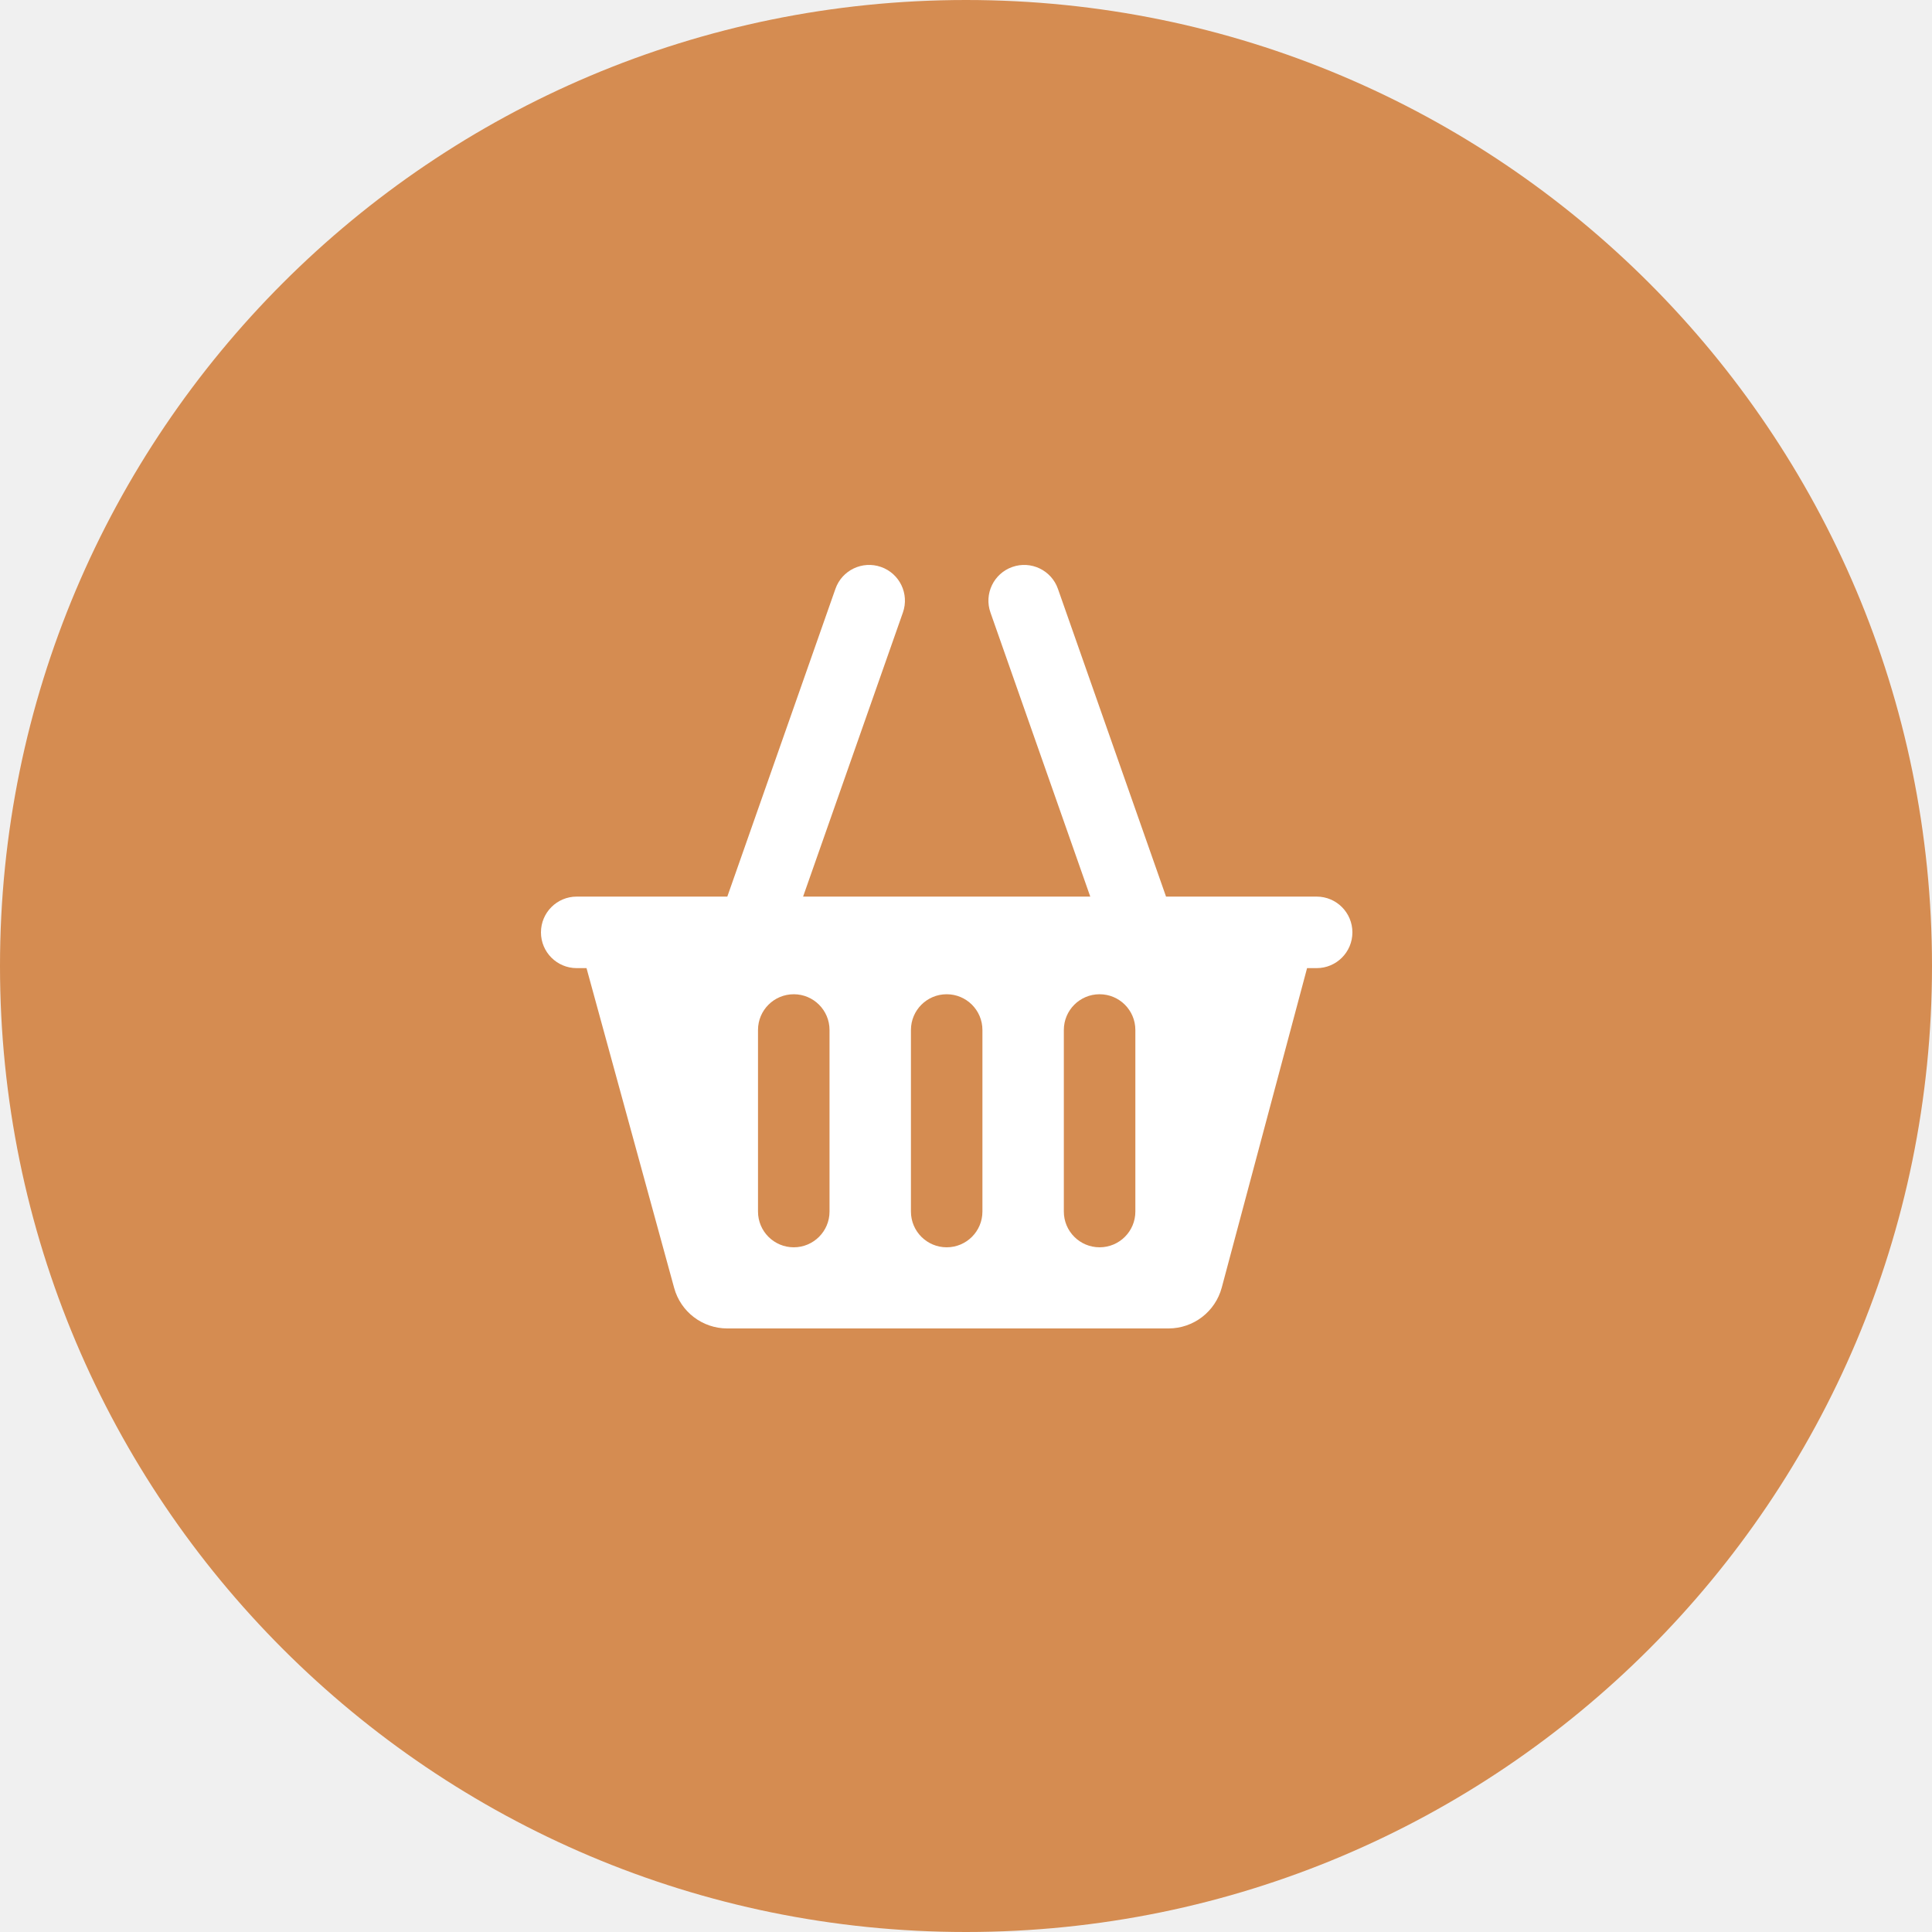
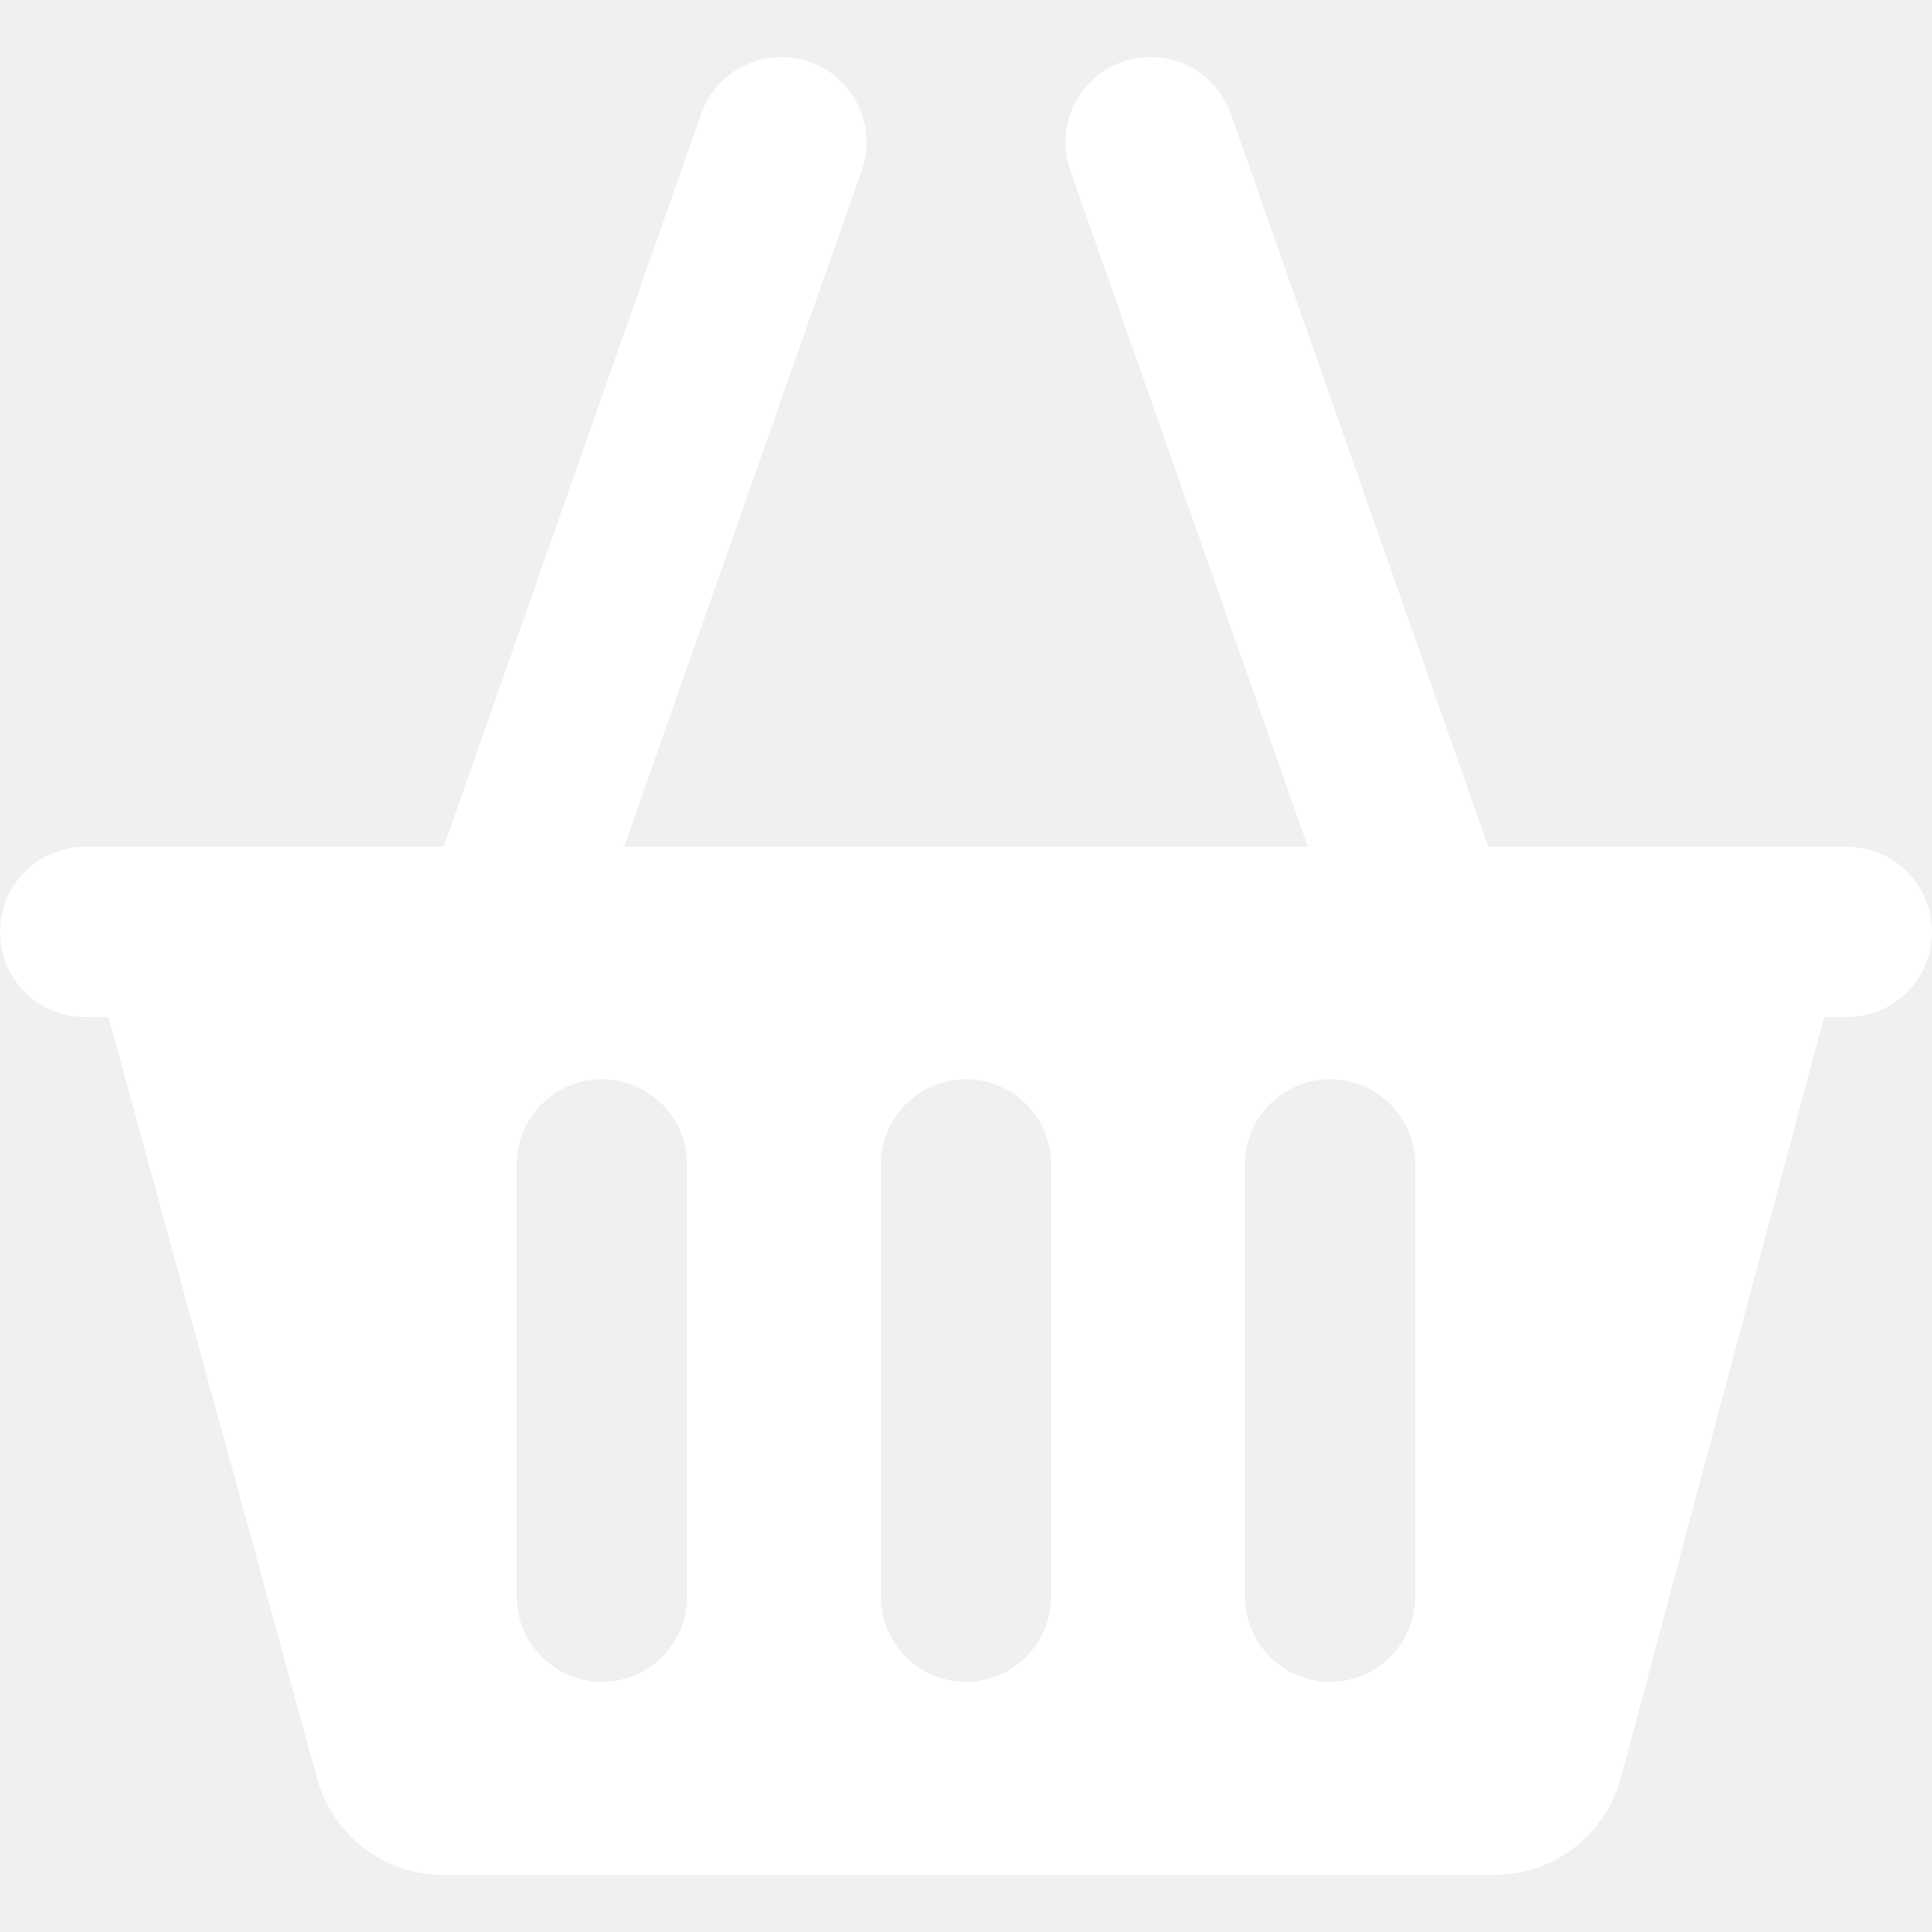
- <svg xmlns="http://www.w3.org/2000/svg" width="50" height="50" viewBox="0 0 50 50" fill="none">
-   <circle cx="25" cy="25" r="25" fill="#D58C51" />
-   <g clip-path="url(#clip0_1_96)">
-     <path d="M34.075 23.204H30.177L27.379 15.239C27.21 14.757 26.681 14.503 26.199 14.673C25.717 14.842 25.463 15.37 25.633 15.852L28.216 23.204H20.784L23.367 15.852C23.537 15.37 23.283 14.842 22.801 14.673C22.319 14.503 21.79 14.757 21.621 15.239L18.823 23.204H14.925C14.414 23.204 14 23.618 14 24.13C14 24.641 14.414 25.055 14.925 25.055H15.179L17.447 33.331C17.616 33.95 18.179 34.38 18.822 34.38H30.241C30.887 34.38 31.452 33.946 31.619 33.322L33.827 25.055H34.075C34.586 25.055 35 24.641 35 24.13C35 23.619 34.586 23.204 34.075 23.204ZM21.468 31.355C21.468 31.866 21.053 32.28 20.543 32.28C20.031 32.28 19.617 31.866 19.617 31.355V26.656C19.617 26.145 20.031 25.731 20.543 25.731C21.053 25.731 21.468 26.145 21.468 26.656V31.355ZM25.425 31.355C25.425 31.866 25.011 32.28 24.5 32.28C23.989 32.28 23.575 31.866 23.575 31.355V26.656C23.575 26.145 23.989 25.731 24.5 25.731C25.011 25.731 25.425 26.145 25.425 26.656V31.355ZM29.383 31.355C29.383 31.866 28.969 32.28 28.457 32.28C27.946 32.28 27.532 31.866 27.532 31.355V26.656C27.532 26.145 27.946 25.731 28.457 25.731C28.969 25.731 29.383 26.145 29.383 26.656V31.355Z" fill="white" />
+ <svg xmlns="http://www.w3.org/2000/svg" width="21" height="21" viewBox="0 0 21 21" fill="none">
+   <g clip-path="url(#clip0_1_98)">
+     <path d="M20.075 9.204H16.177L13.379 1.239C13.21 0.757 12.681 0.503 12.199 0.673C11.717 0.842 11.463 1.37 11.633 1.852L14.216 9.204H6.784L9.367 1.852C9.537 1.37 9.283 0.842 8.801 0.673C8.319 0.503 7.79 0.757 7.621 1.239L4.823 9.204H0.925C0.414 9.204 0 9.618 0 10.13C0 10.641 0.414 11.055 0.925 11.055H1.179L3.446 19.331C3.616 19.951 4.179 20.38 4.822 20.38H16.241C16.887 20.38 17.452 19.946 17.619 19.322L19.827 11.055H20.075C20.586 11.055 21 10.641 21 10.13C21 9.618 20.586 9.204 20.075 9.204ZM7.468 17.355C7.468 17.866 7.054 18.28 6.542 18.28C6.031 18.28 5.617 17.866 5.617 17.355V12.656C5.617 12.145 6.031 11.731 6.542 11.731C7.054 11.731 7.468 12.145 7.468 12.656V17.355ZM11.425 17.355C11.425 17.866 11.011 18.28 10.5 18.28C9.989 18.28 9.575 17.866 9.575 17.355V12.656C9.575 12.145 9.989 11.731 10.5 11.731C11.011 11.731 11.425 12.145 11.425 12.656V17.355ZM15.383 17.355C15.383 17.866 14.969 18.28 14.457 18.28C13.946 18.28 13.532 17.866 13.532 17.355V12.656C13.532 12.145 13.946 11.731 14.457 11.731C14.969 11.731 15.383 12.145 15.383 12.656V17.355Z" fill="white" />
  </g>
  <defs>
-     <clipPath id="clip0_1_96">
-       <rect width="21" height="21" fill="white" transform="translate(14 14)" />
+     <clipPath id="clip0_1_98">
+       <rect width="21" height="21" fill="white" />
    </clipPath>
  </defs>
</svg>
